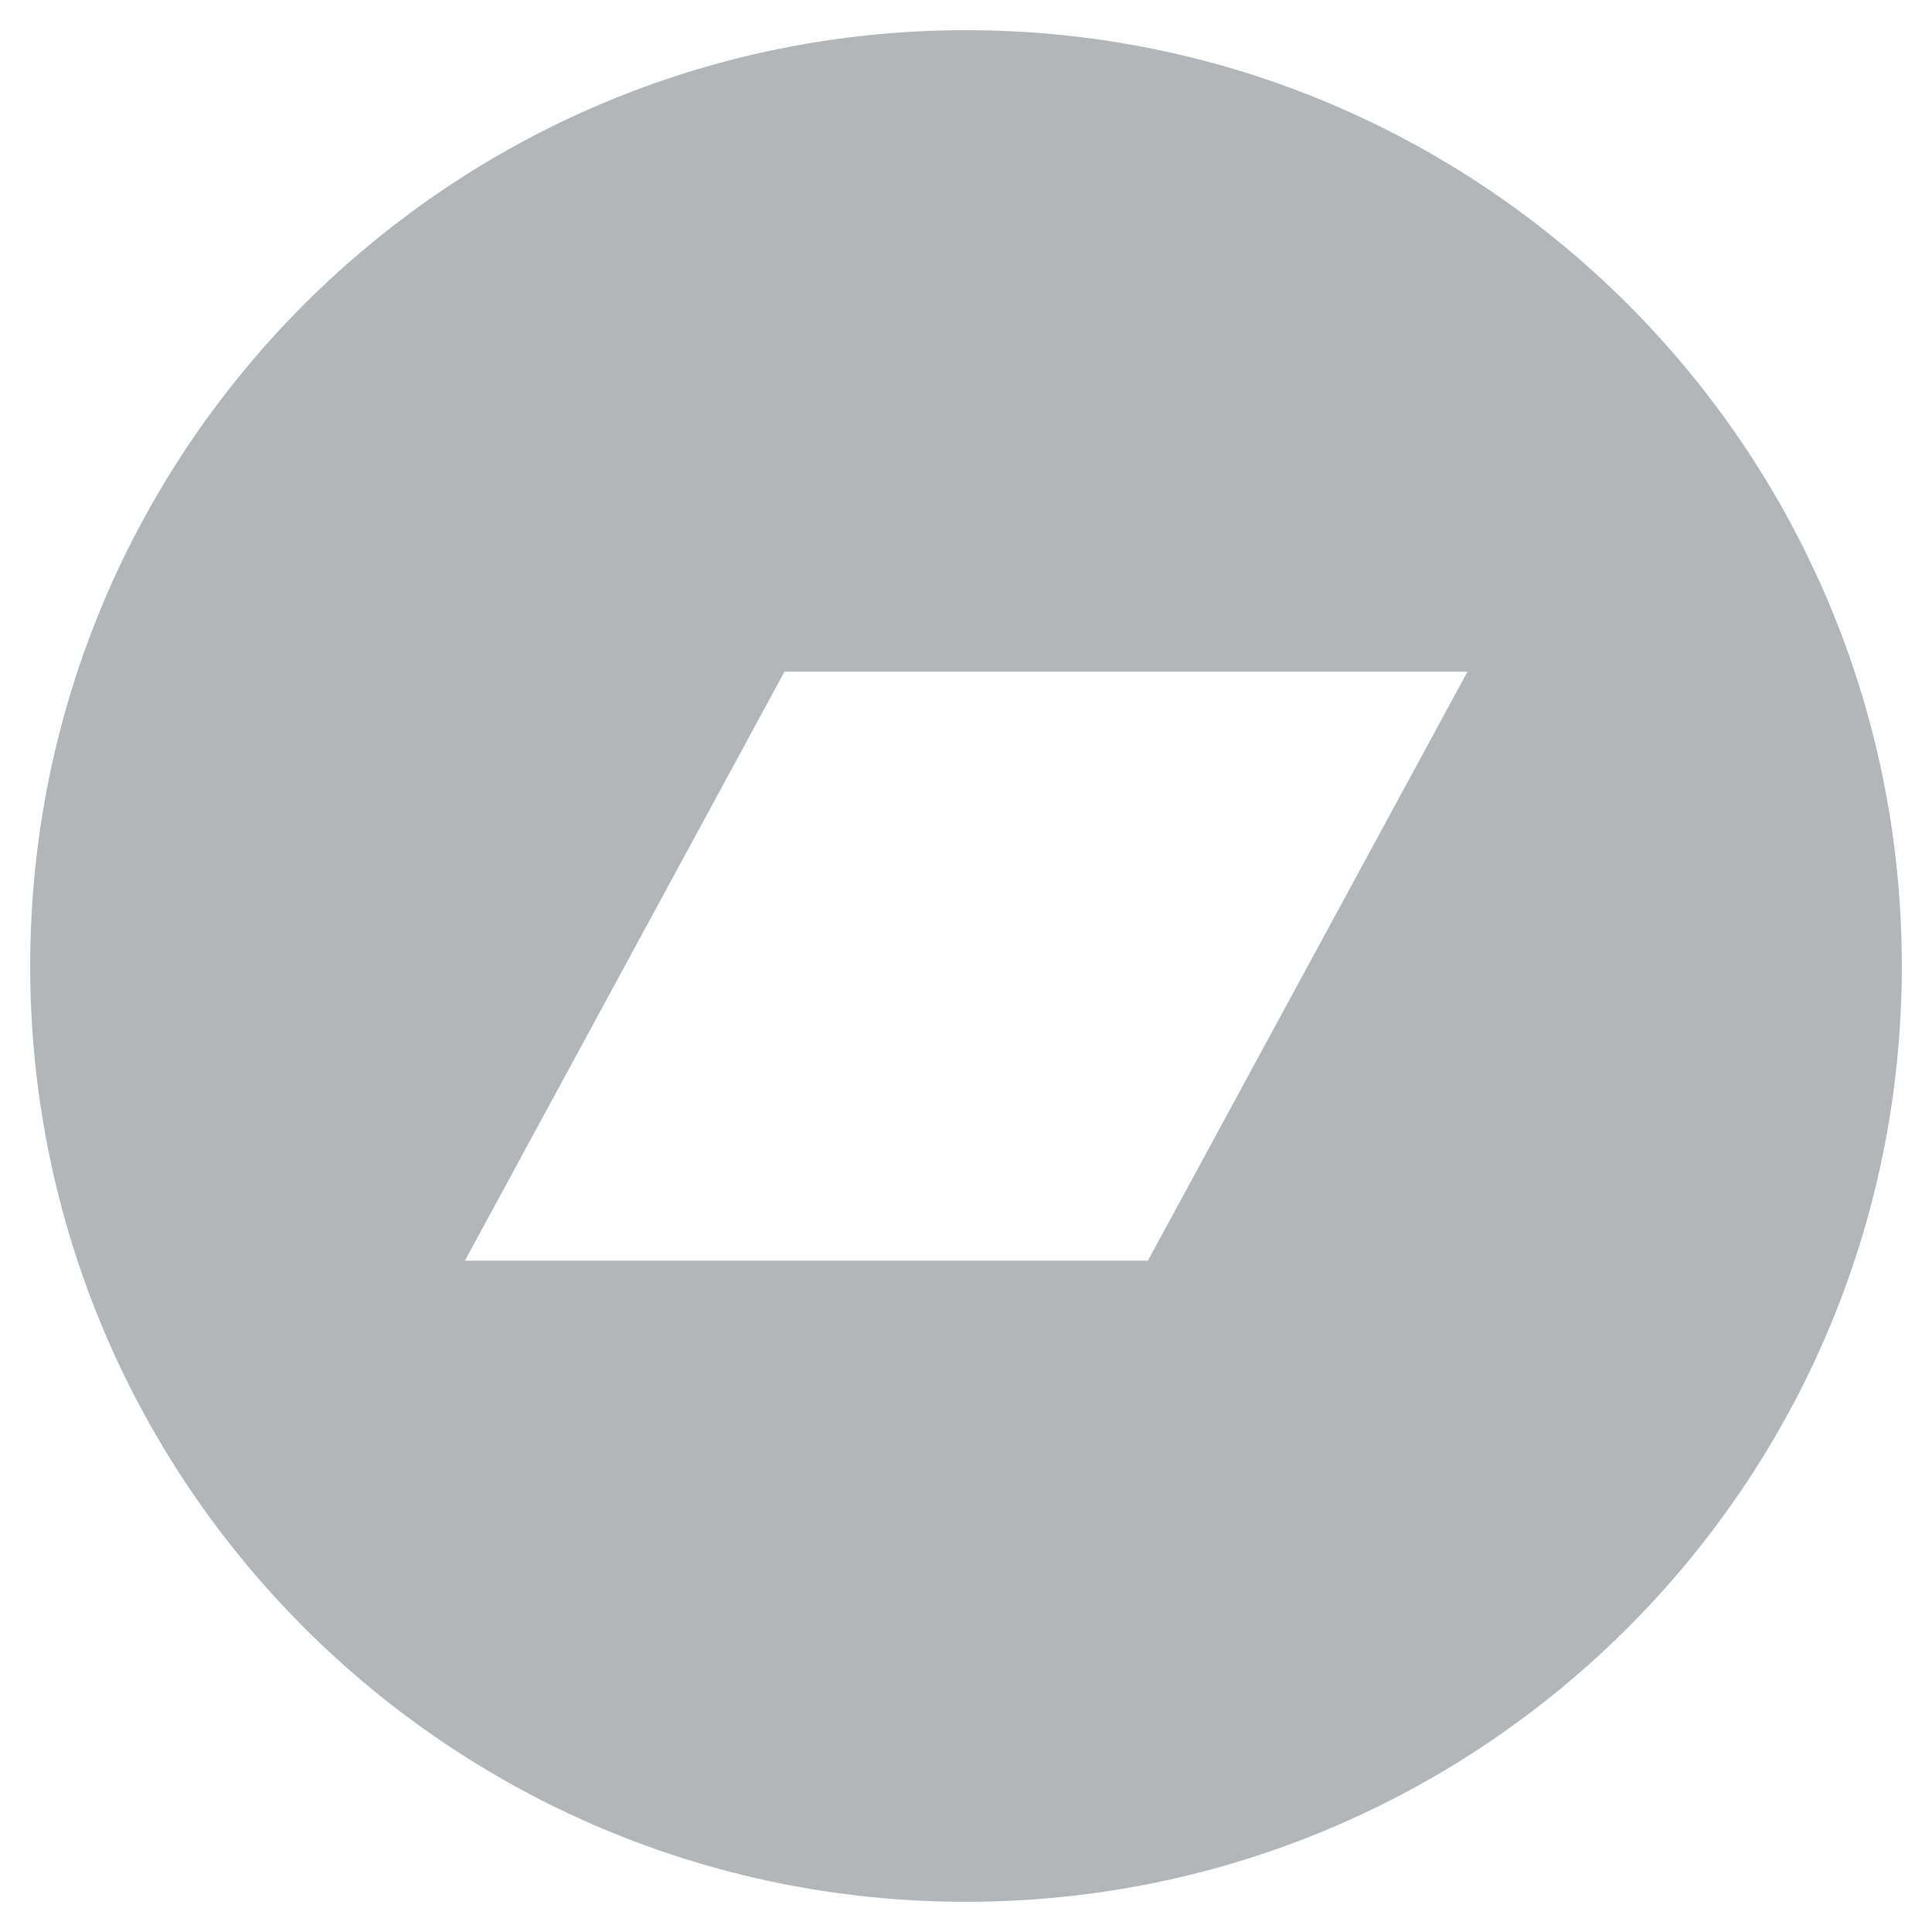
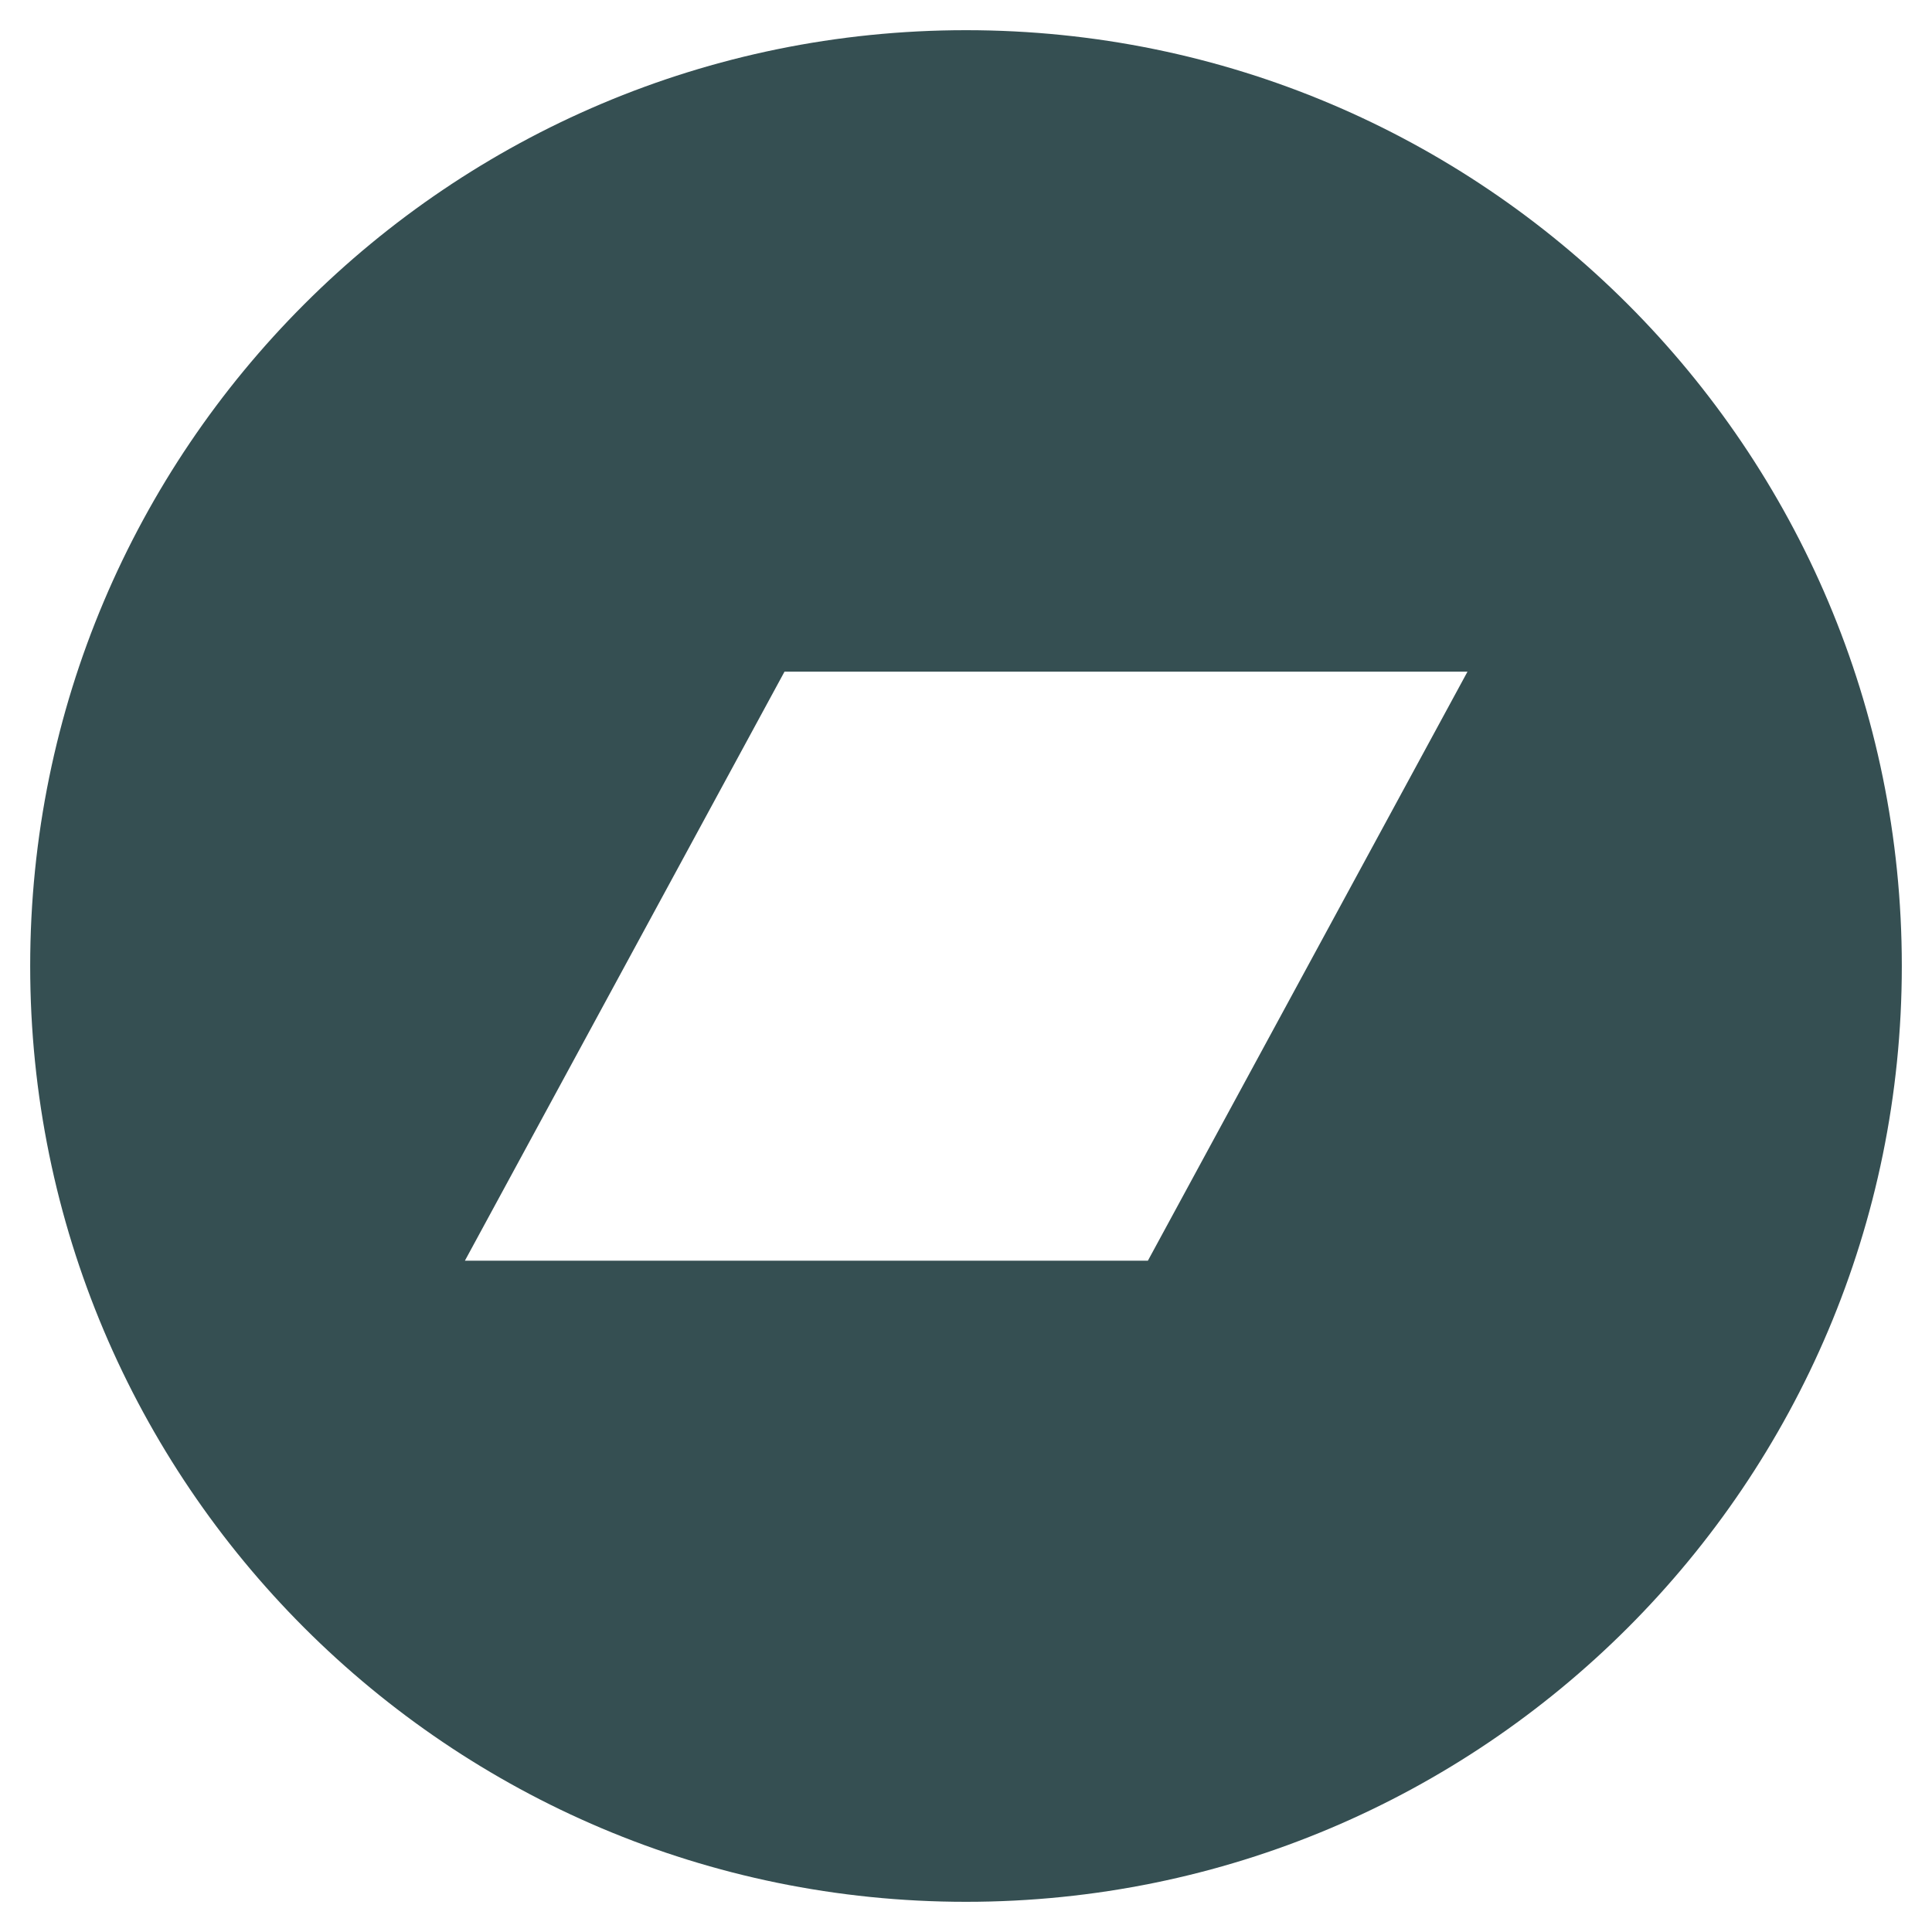
<svg xmlns="http://www.w3.org/2000/svg" version="1.1" viewBox="0 0 496 512" width="300px" height="300px">
-   <path fill="#b2b6b9" d="M248 8C111 8 0 119 0 256s111 248 248 248 248-111 248-248S385 8 248 8zm48.2 326.1h-181L199.9 178h181l-84.7 156.1z" />
+   <path fill="#354f52" d="M248 8C111 8 0 119 0 256s111 248 248 248 248-111 248-248S385 8 248 8zm48.2 326.1h-181L199.9 178h181l-84.7 156.1z" />
</svg>
